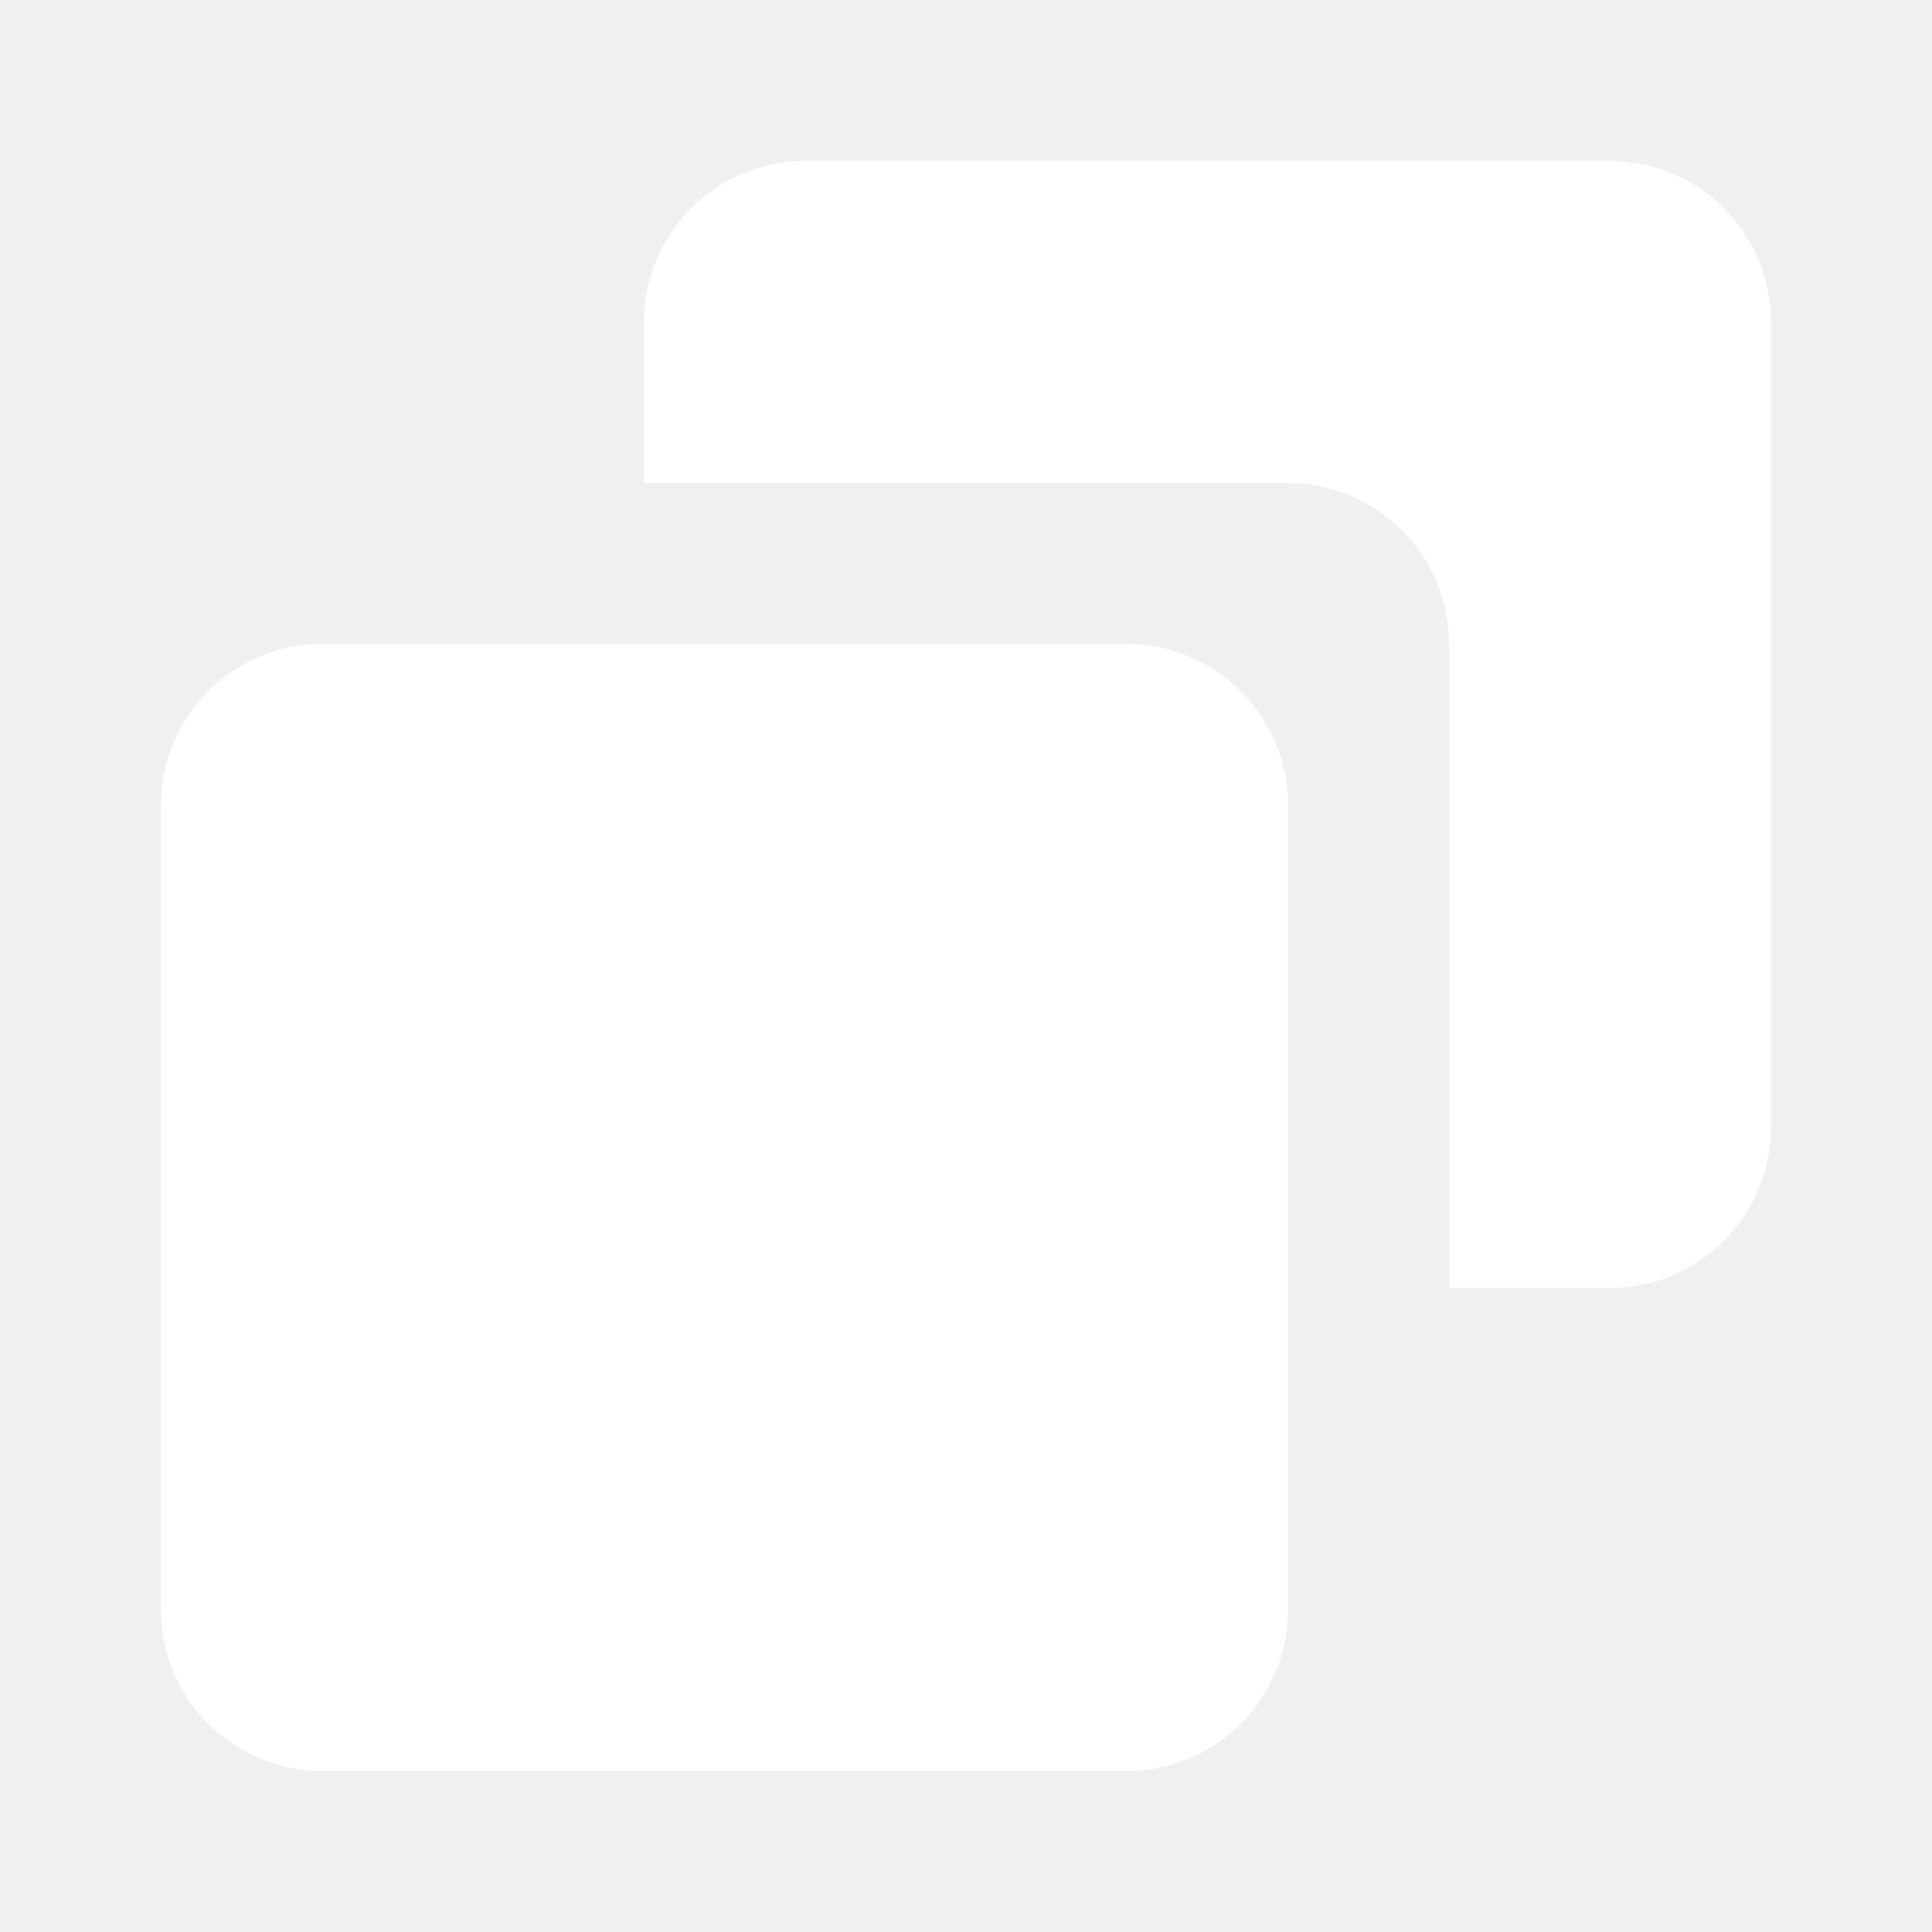
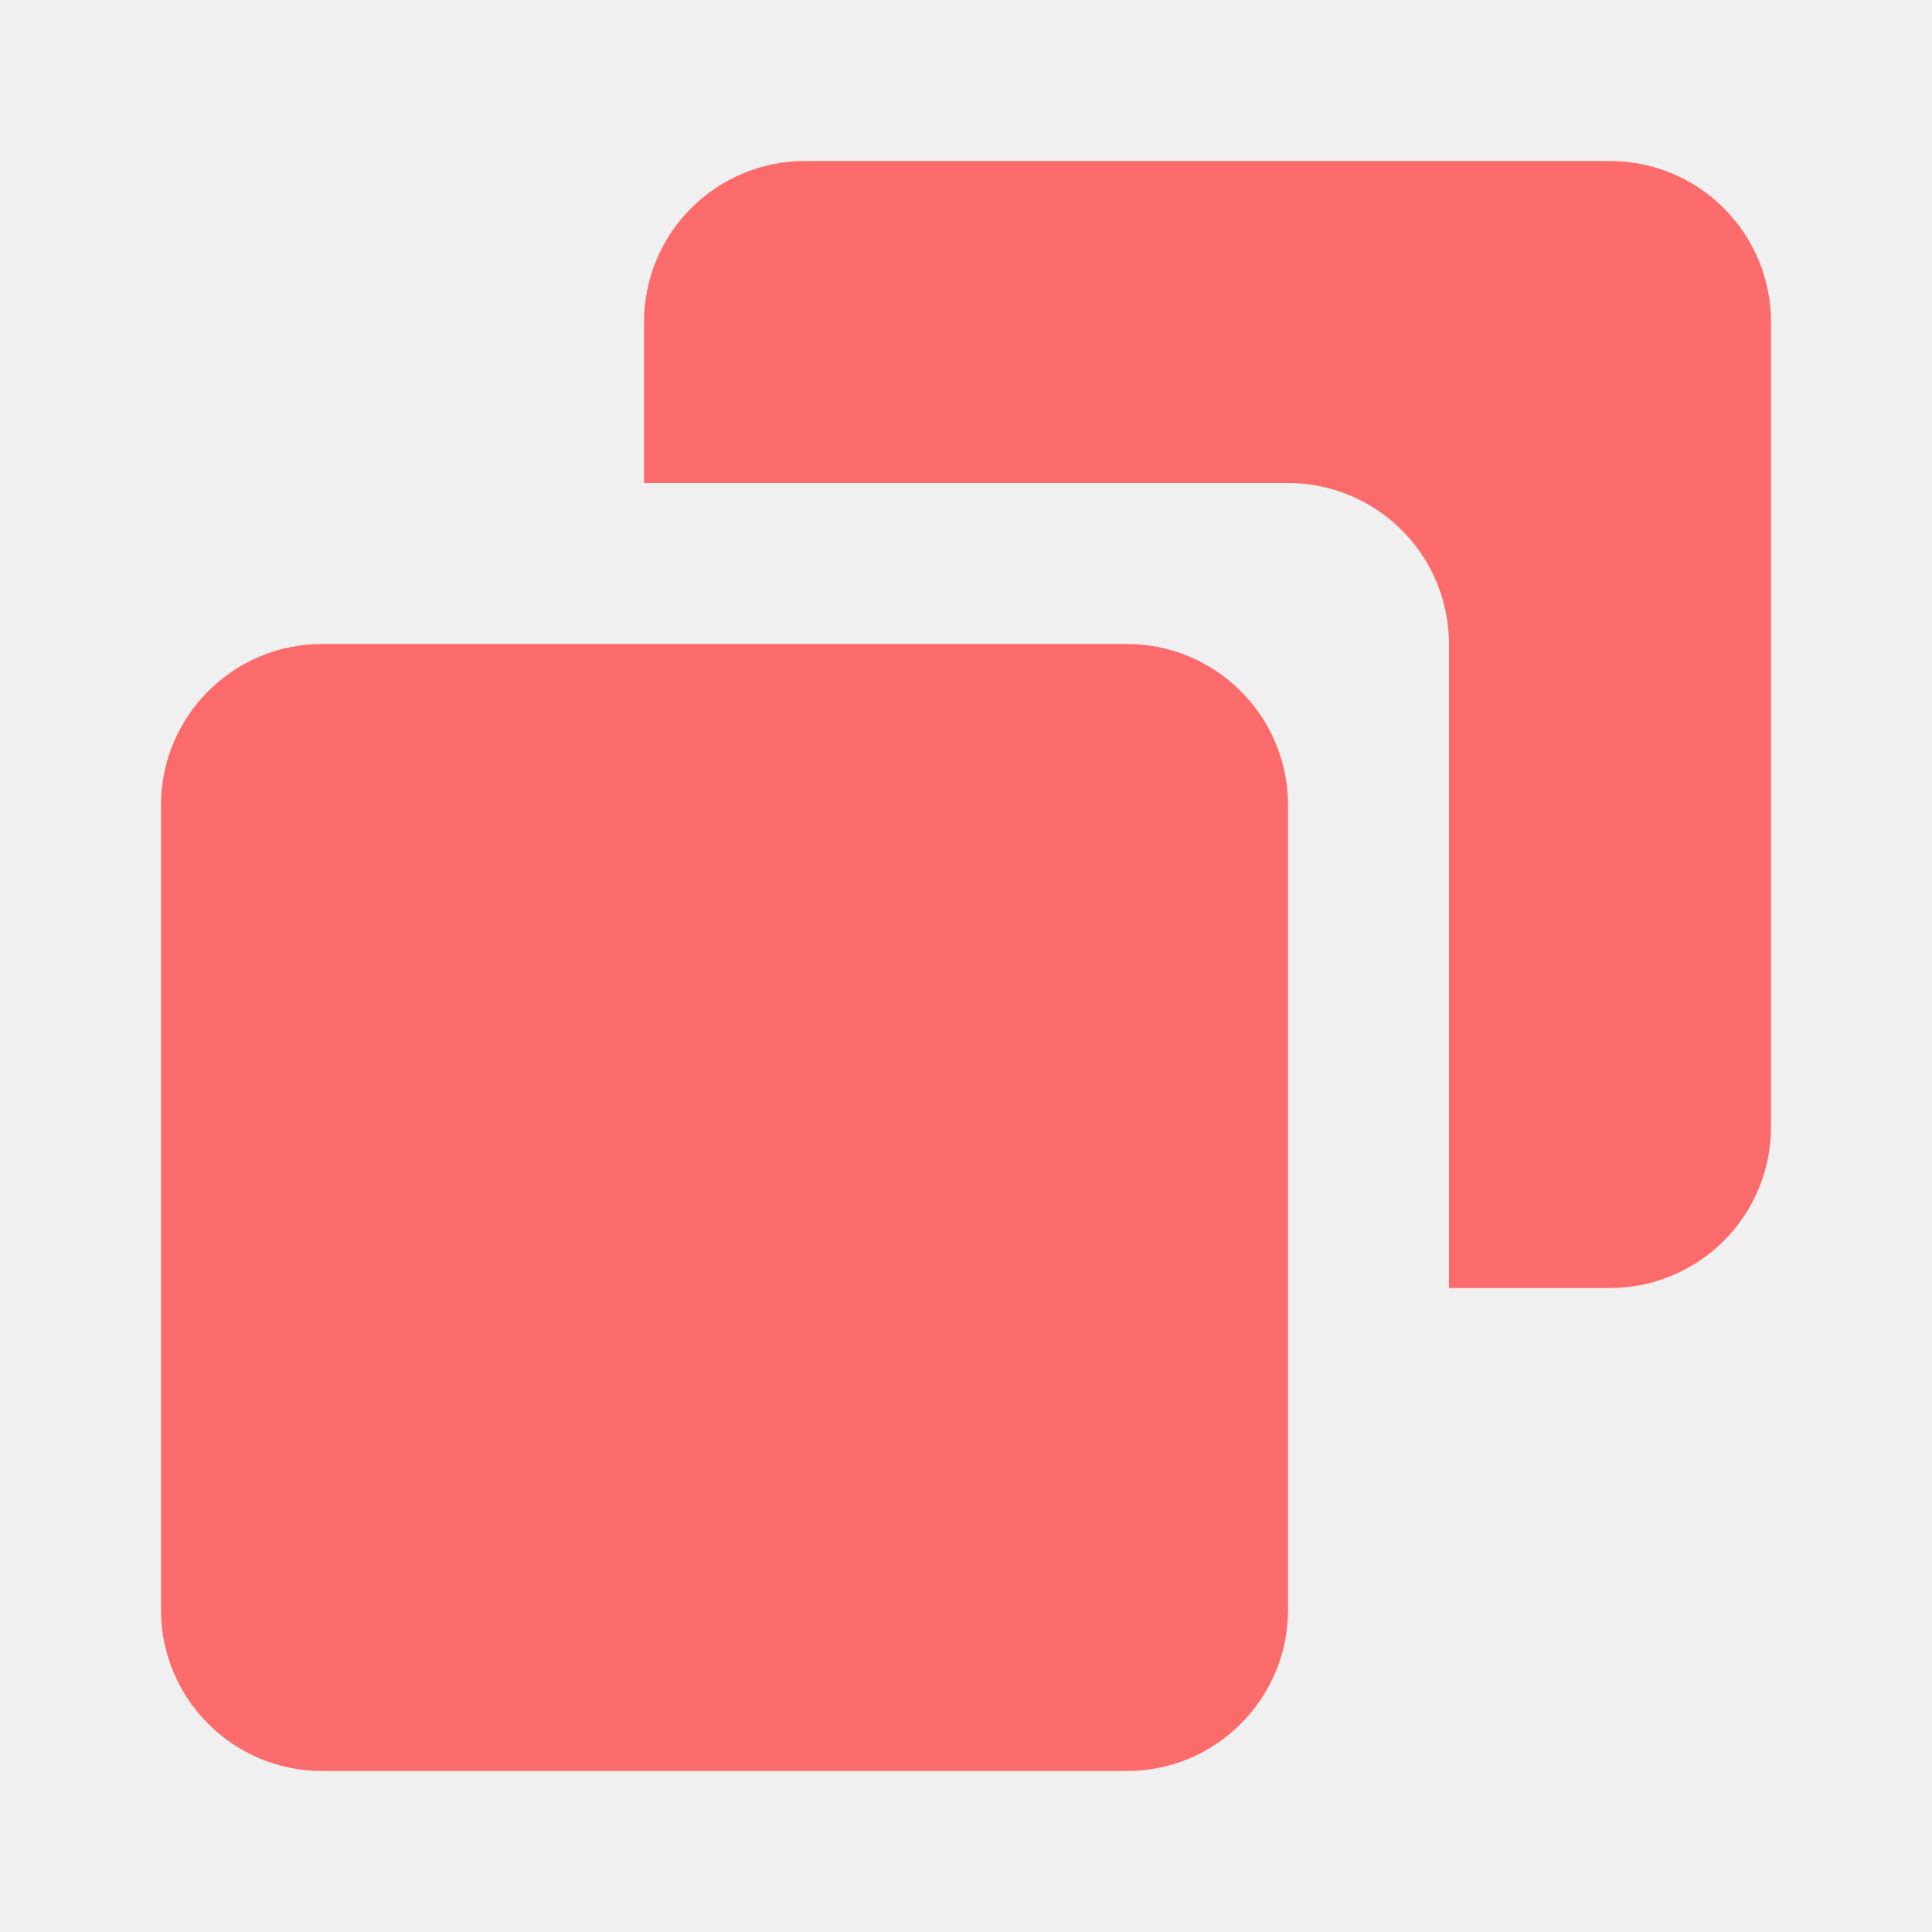
<svg xmlns="http://www.w3.org/2000/svg" width="24" height="24" viewBox="0 0 24 24" fill="none">
-   <path d="M14 8H4C2.897 8 2 8.897 2 10V20C2 21.103 2.897 22 4 22H14C15.103 22 16 21.103 16 20V10C16 8.897 15.103 8 14 8Z" fill="white" />
-   <path d="M20 2H10C9.47 2 8.961 2.211 8.586 2.586C8.211 2.961 8 3.47 8 4V6H16C16.53 6 17.039 6.211 17.414 6.586C17.789 6.961 18 7.47 18 8V16H20C20.53 16 21.039 15.789 21.414 15.414C21.789 15.039 22 14.53 22 14V4C22 3.47 21.789 2.961 21.414 2.586C21.039 2.211 20.53 2 20 2Z" fill="white" />
+   <path d="M14 8H4C2.897 8 2 8.897 2 10V20C2 21.103 2.897 22 4 22H14C15.103 22 16 21.103 16 20V10C16 8.897 15.103 8 14 8Z" fill="#fb6b6b" />
+   <path d="M20 2H10C9.47 2 8.961 2.211 8.586 2.586C8.211 2.961 8 3.47 8 4V6H16C16.53 6 17.039 6.211 17.414 6.586C17.789 6.961 18 7.47 18 8V16H20C20.53 16 21.039 15.789 21.414 15.414C21.789 15.039 22 14.53 22 14V4C22 3.47 21.789 2.961 21.414 2.586C21.039 2.211 20.53 2 20 2Z" fill="#fb6b6b" />
</svg>
